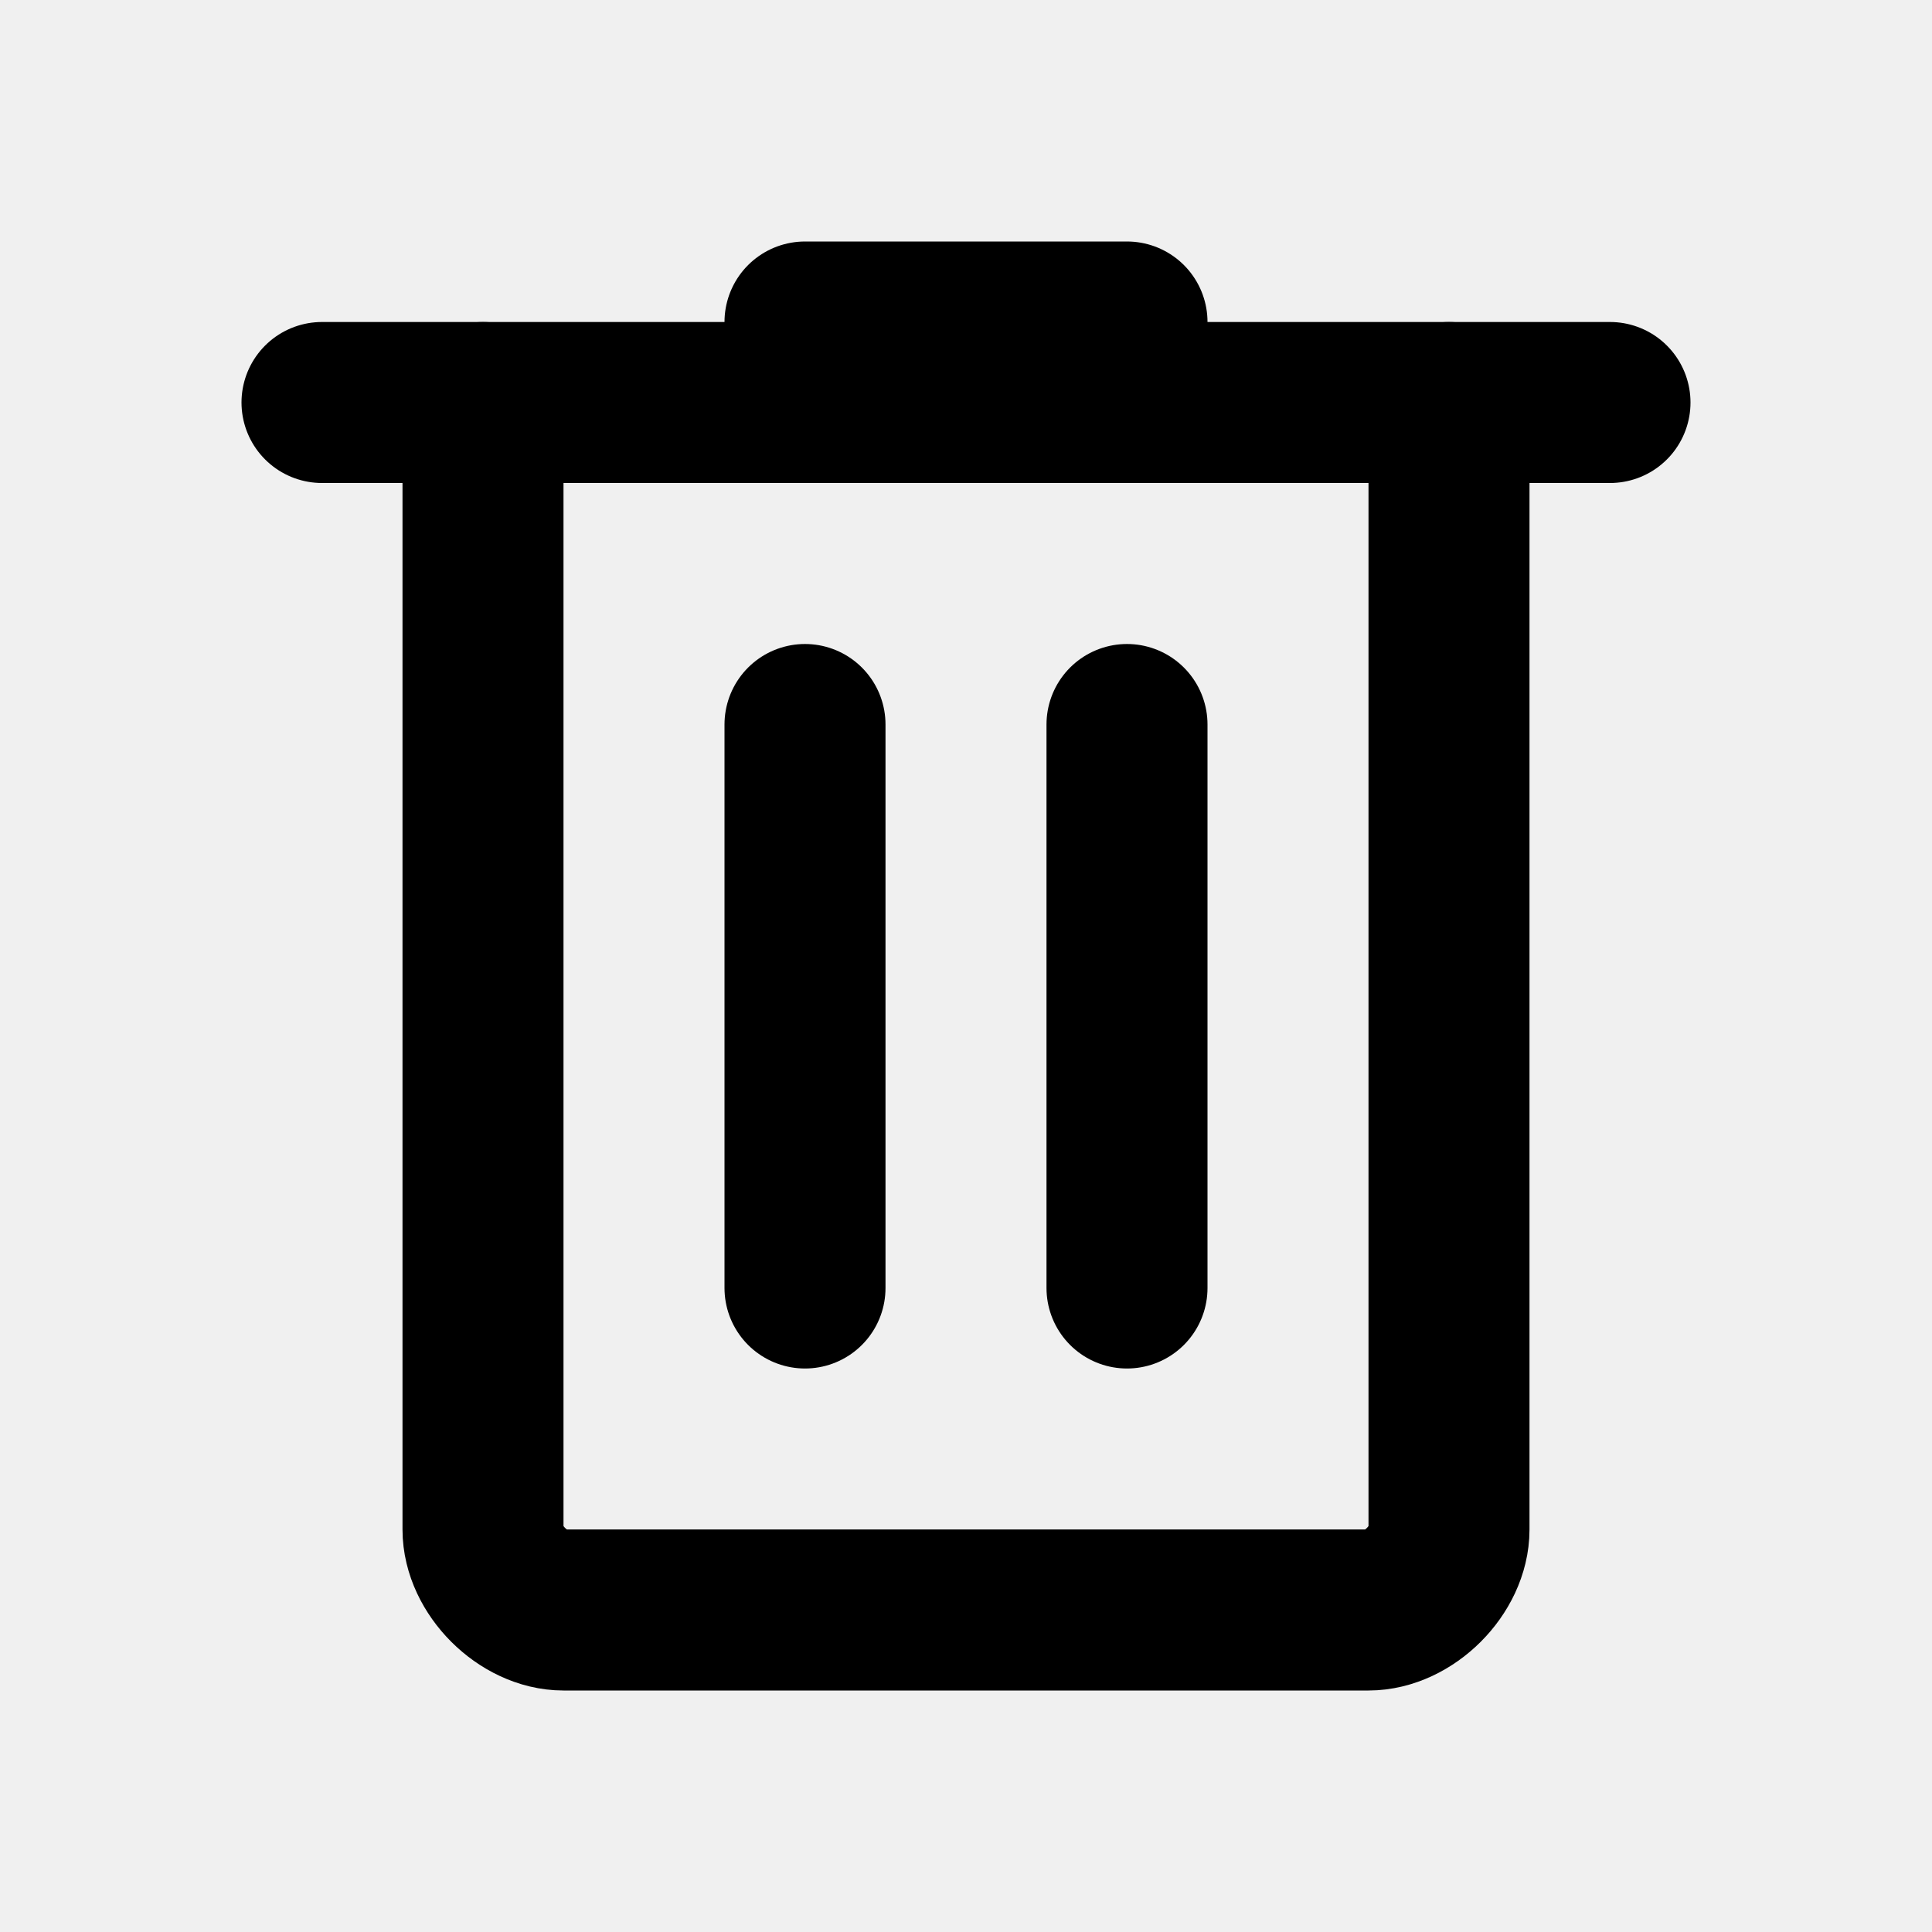
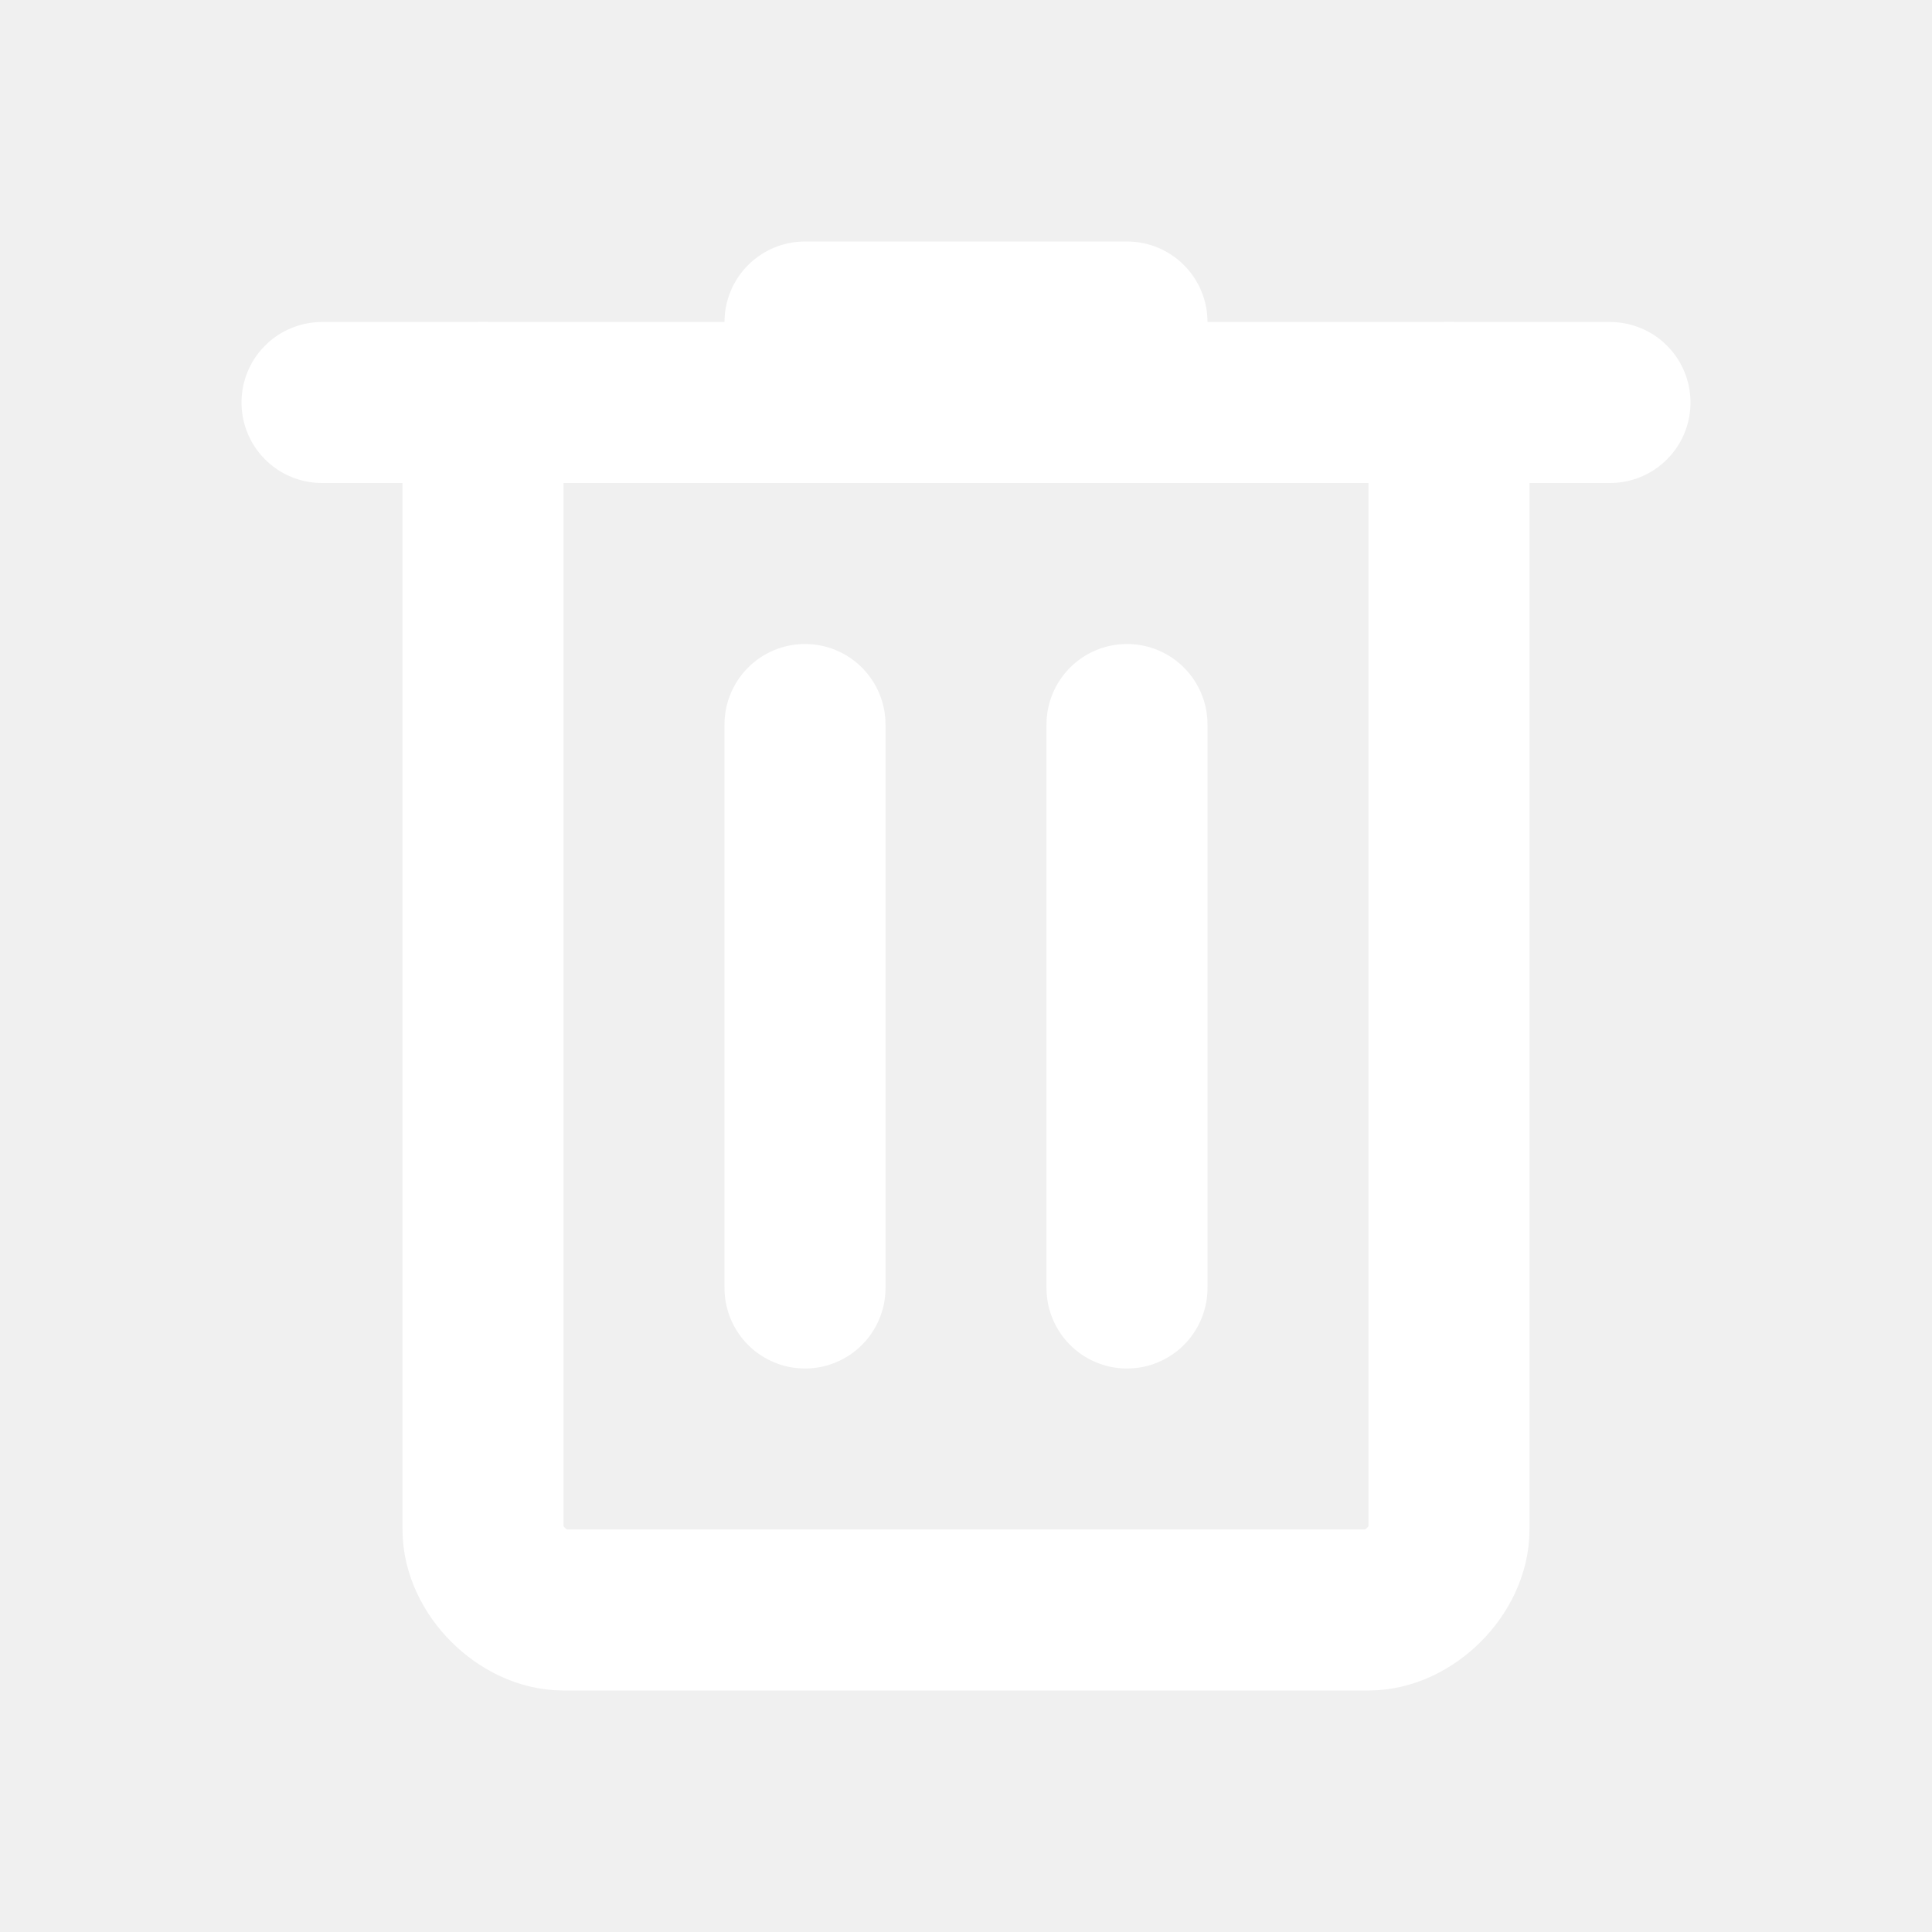
<svg xmlns="http://www.w3.org/2000/svg" width="24" height="24" viewBox="0 0 24 24" fill="none">
-   <path d="M18 5V19C18 19.5 17.5 20 17 20H12H7C6.5 20 6 19.5 6 19V5" stroke="black" stroke-width="2" stroke-linecap="round" stroke-linejoin="round" />
-   <path d="M4 5H20" stroke="black" stroke-width="2" stroke-linecap="round" stroke-linejoin="round" />
-   <path d="M10 4H14M10 9V16M14 9V16" stroke="black" stroke-width="2" stroke-linecap="round" stroke-linejoin="round" />
+   <path d="M18 5V19C18 19.5 17.5 20 17 20H12H7C6.5 20 6 19.5 6 19V5" stroke="white" stroke-width="2" stroke-linecap="round" stroke-linejoin="round" />
+   <path d="M4 5H20" stroke="white" stroke-width="2" stroke-linecap="round" stroke-linejoin="round" />
+   <path d="M10 4H14M10 9V16M14 9V16" stroke="white" stroke-width="2" stroke-linecap="round" stroke-linejoin="round" />
</svg>
